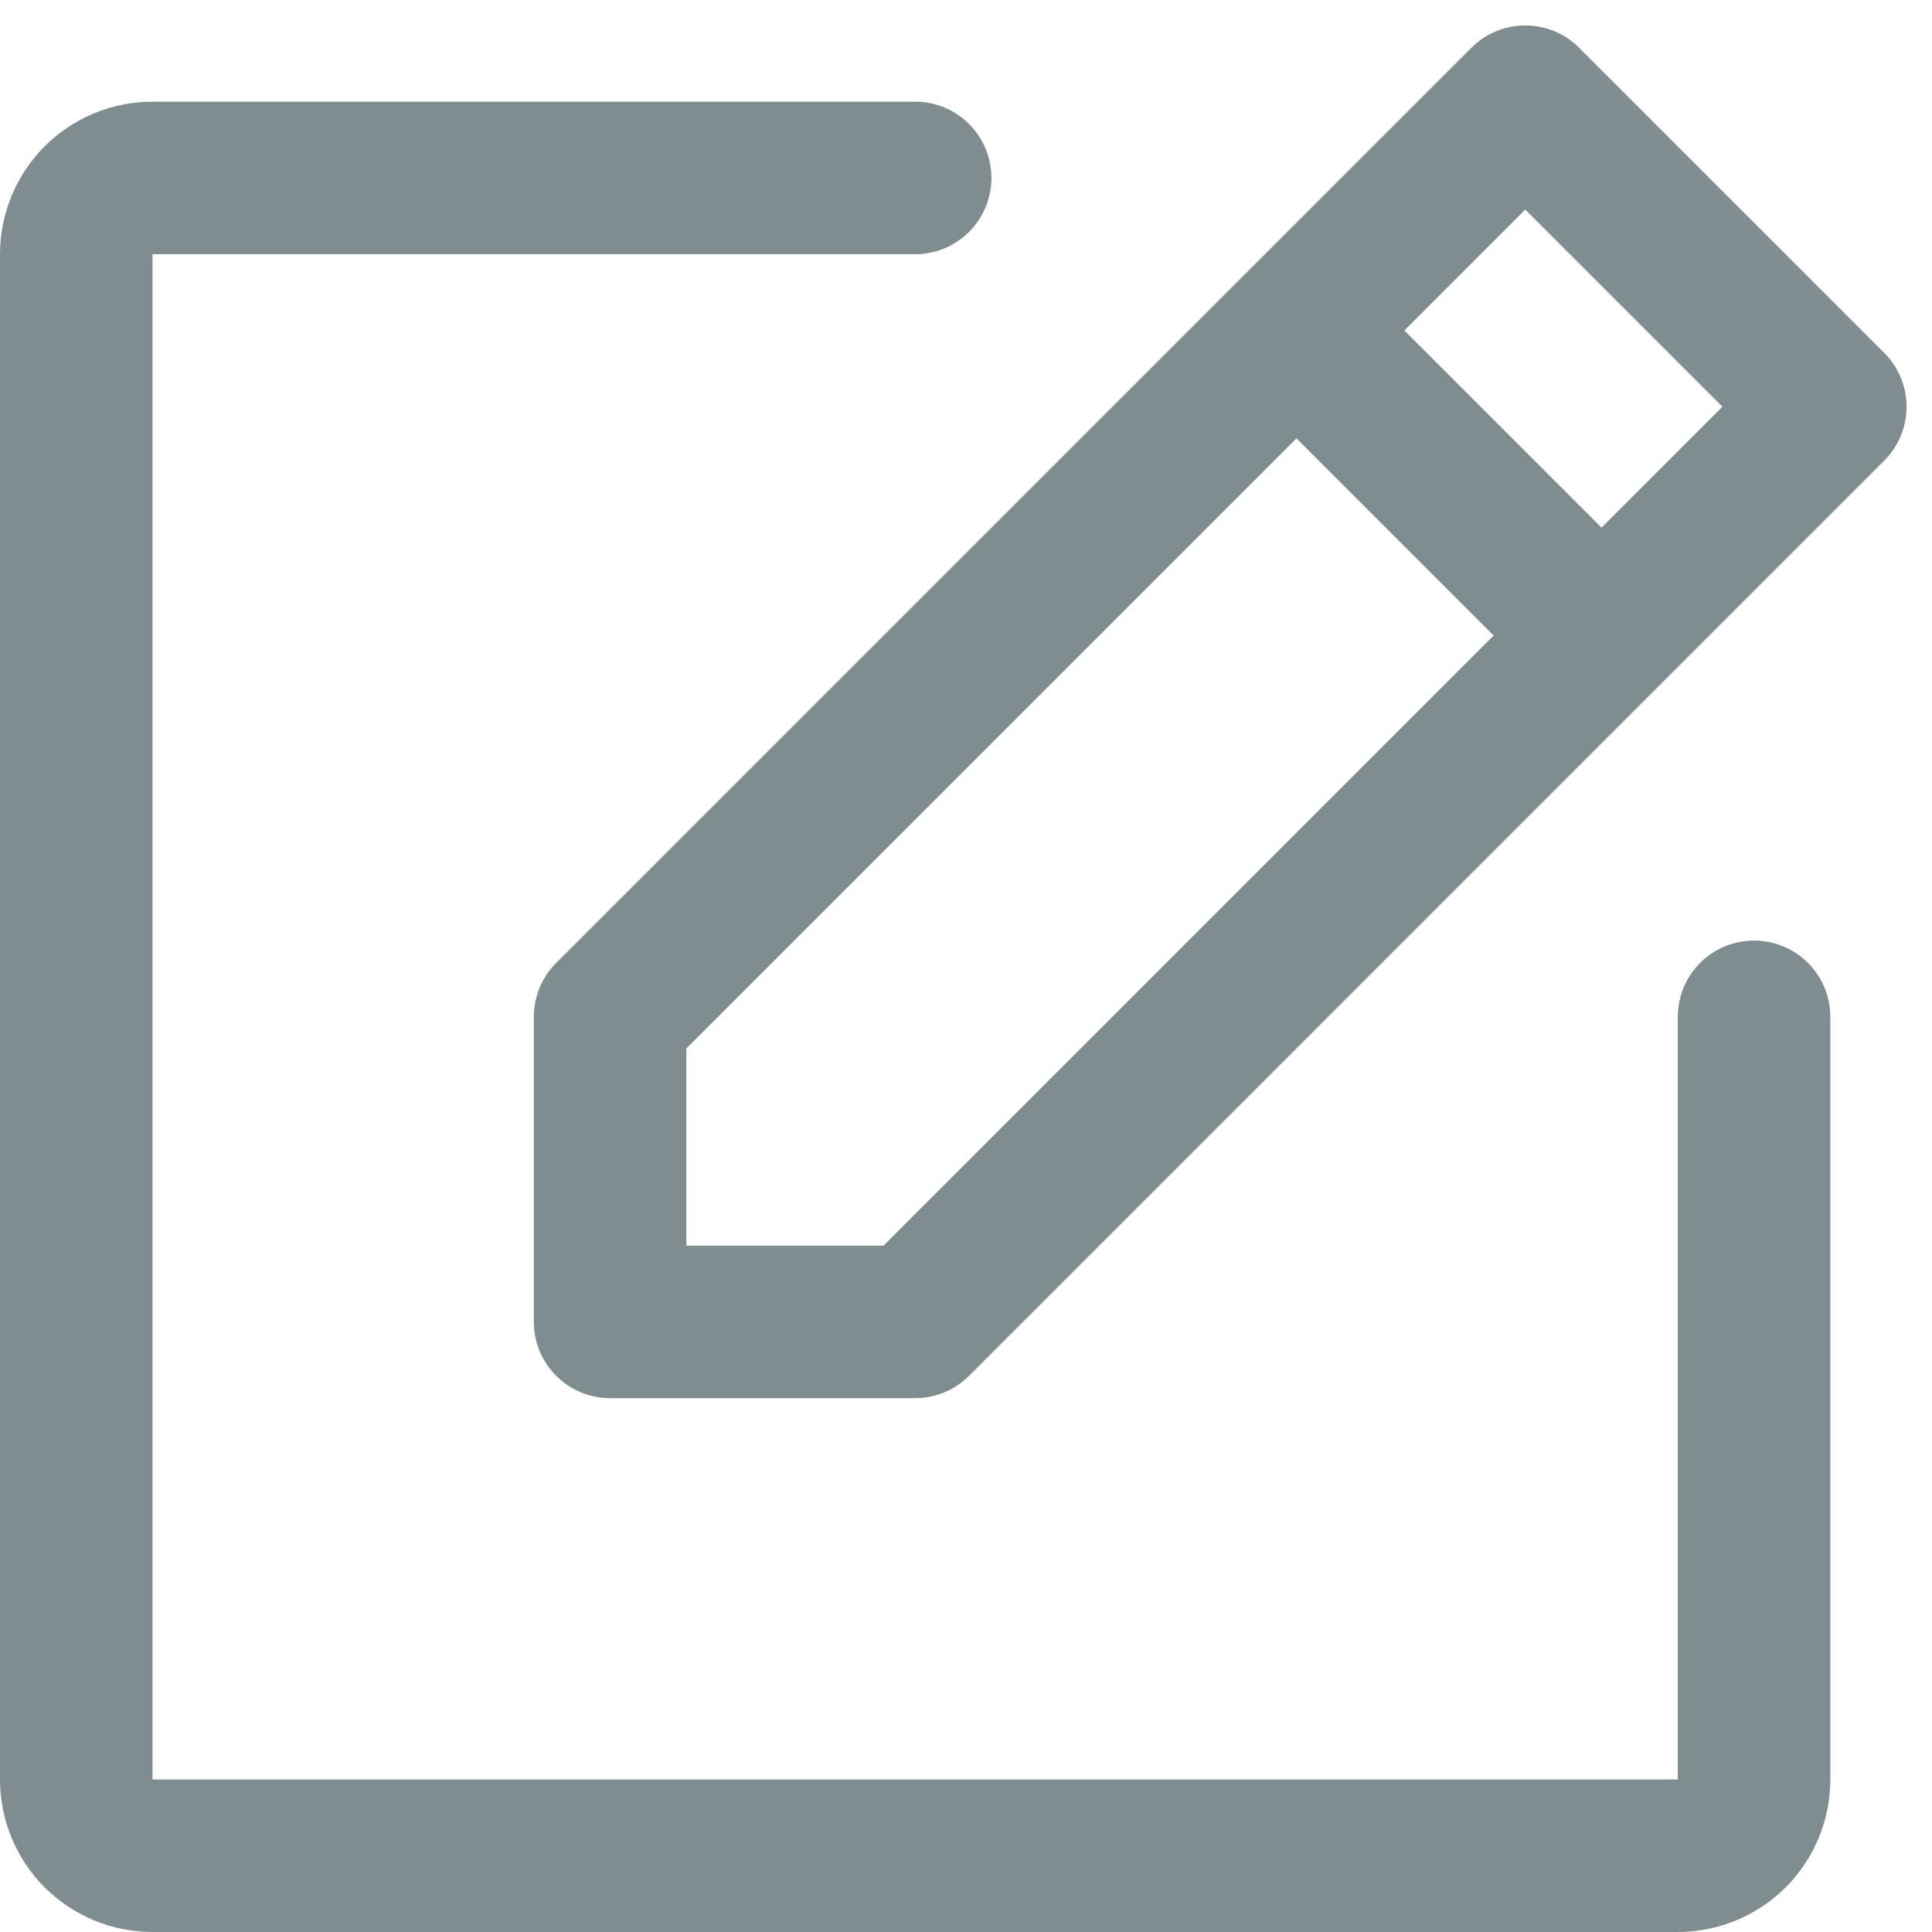
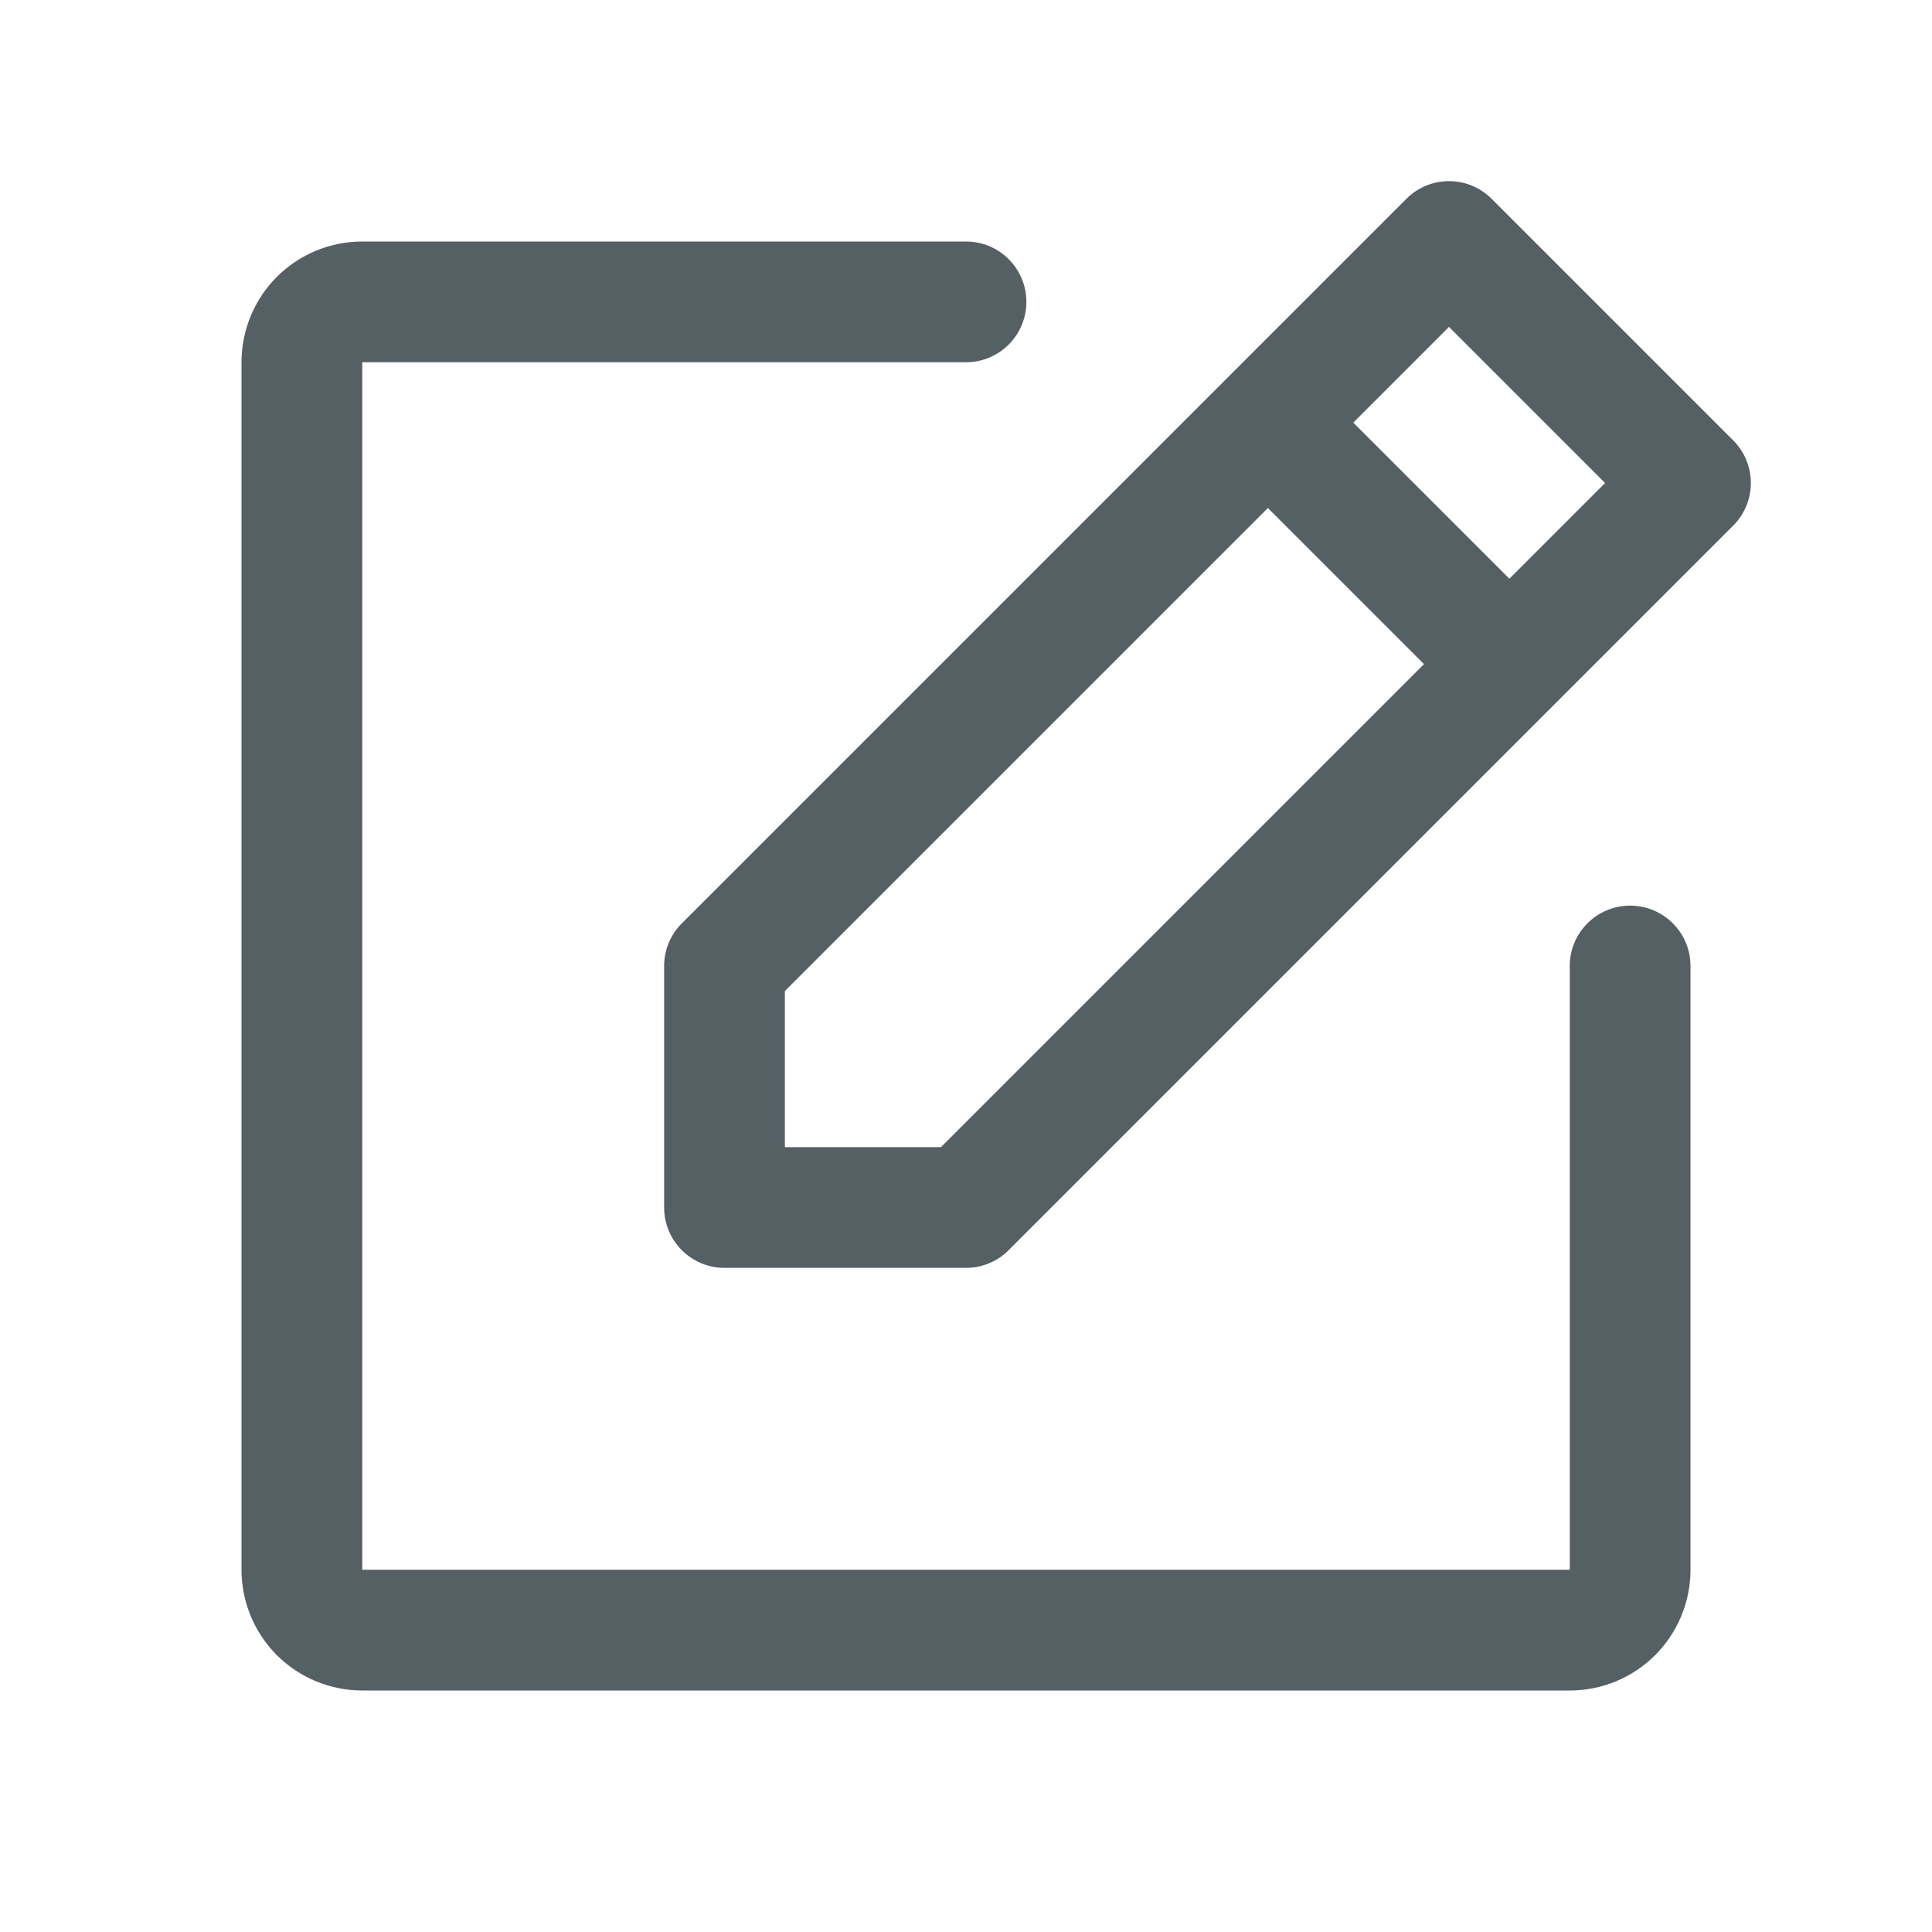
- <svg xmlns="http://www.w3.org/2000/svg" width="19" height="19" viewBox="0 0 19 19" fill="none">
-   <path fill-rule="evenodd" clip-rule="evenodd" d="M14.47 0.47C14.763 0.177 15.237 0.177 15.53 0.47L18.53 3.47C18.823 3.763 18.823 4.237 18.53 4.53L9.53 13.53C9.39 13.671 9.199 13.75 9 13.75H6C5.586 13.75 5.25 13.414 5.25 13V10C5.25 9.801 5.329 9.61 5.47 9.47L14.47 0.47ZM12.75 4.311L6.75 10.311V12.25H8.689L14.689 6.25L12.75 4.311ZM15.75 5.189L13.811 3.25L15 2.061L16.939 4L15.75 5.189ZM0.439 1.439C0.721 1.158 1.102 1 1.5 1H9C9.414 1 9.75 1.336 9.75 1.75C9.75 2.164 9.414 2.5 9 2.5L1.5 2.5L1.5 17.5H16.5V10C16.5 9.586 16.836 9.25 17.25 9.25C17.664 9.25 18 9.586 18 10V17.5C18 17.898 17.842 18.279 17.561 18.561C17.279 18.842 16.898 19 16.5 19H1.5C1.102 19 0.721 18.842 0.439 18.561C0.158 18.279 0 17.898 0 17.5V2.5C0 2.102 0.158 1.721 0.439 1.439Z" fill="#7F8D91" />
+ <svg xmlns="http://www.w3.org/2000/svg" width="24" height="24" viewBox="0 0 24 24" fill="none">
+   <path fill-rule="evenodd" clip-rule="evenodd" d="M17.47 2.47C17.763 2.177 18.237 2.177 18.53 2.47L21.53 5.47C21.823 5.763 21.823 6.237 21.53 6.53L12.53 15.53C12.39 15.671 12.199 15.75 12 15.75H9C8.586 15.75 8.25 15.414 8.25 15V12C8.25 11.801 8.329 11.61 8.47 11.47L17.47 2.47ZM15.75 6.311L9.75 12.311V14.25H11.689L17.689 8.25L15.75 6.311ZM18.75 7.189L16.811 5.25L18 4.061L19.939 6L18.75 7.189ZM3.439 3.439C3.721 3.158 4.102 3 4.5 3H12C12.414 3 12.75 3.336 12.75 3.75C12.75 4.164 12.414 4.5 12 4.5L4.5 4.5L4.5 19.5H19.5V12C19.5 11.586 19.836 11.25 20.25 11.25C20.664 11.25 21 11.586 21 12V19.5C21 19.898 20.842 20.279 20.561 20.561C20.279 20.842 19.898 21 19.5 21H4.5C4.102 21 3.721 20.842 3.439 20.561C3.158 20.279 3 19.898 3 19.5V4.5C3 4.102 3.158 3.721 3.439 3.439Z" fill="#556065" />
</svg>
